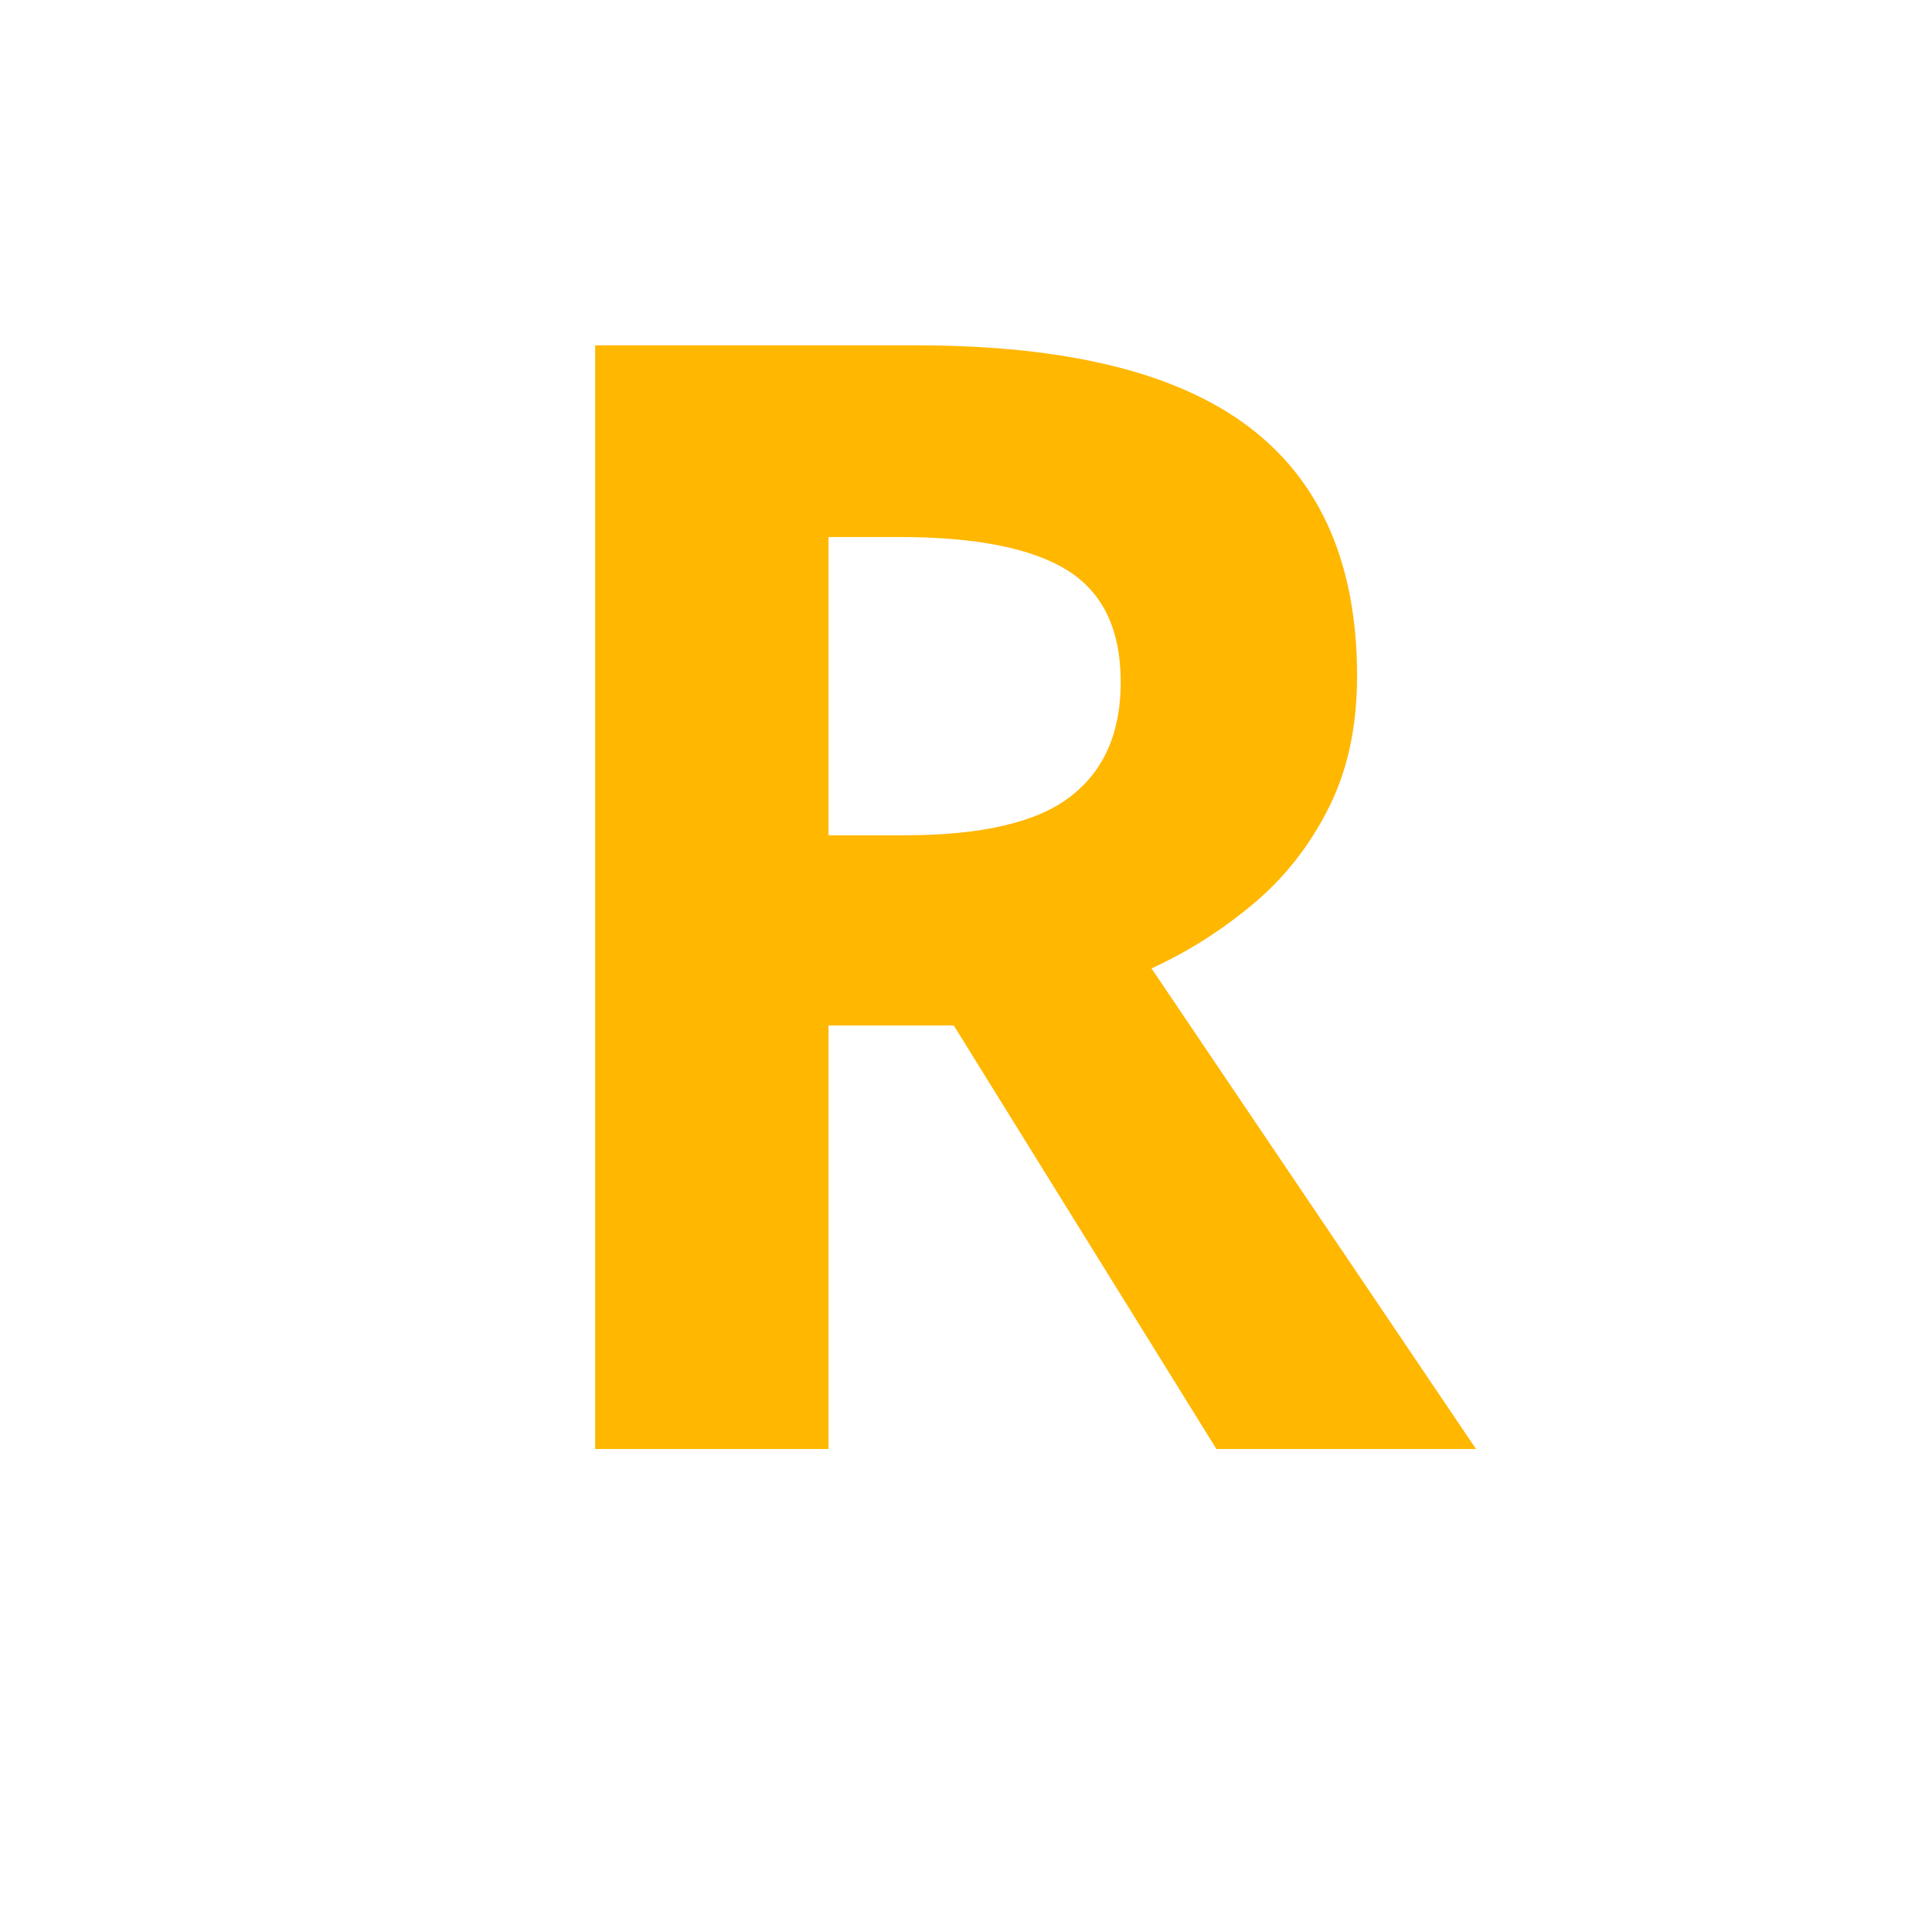
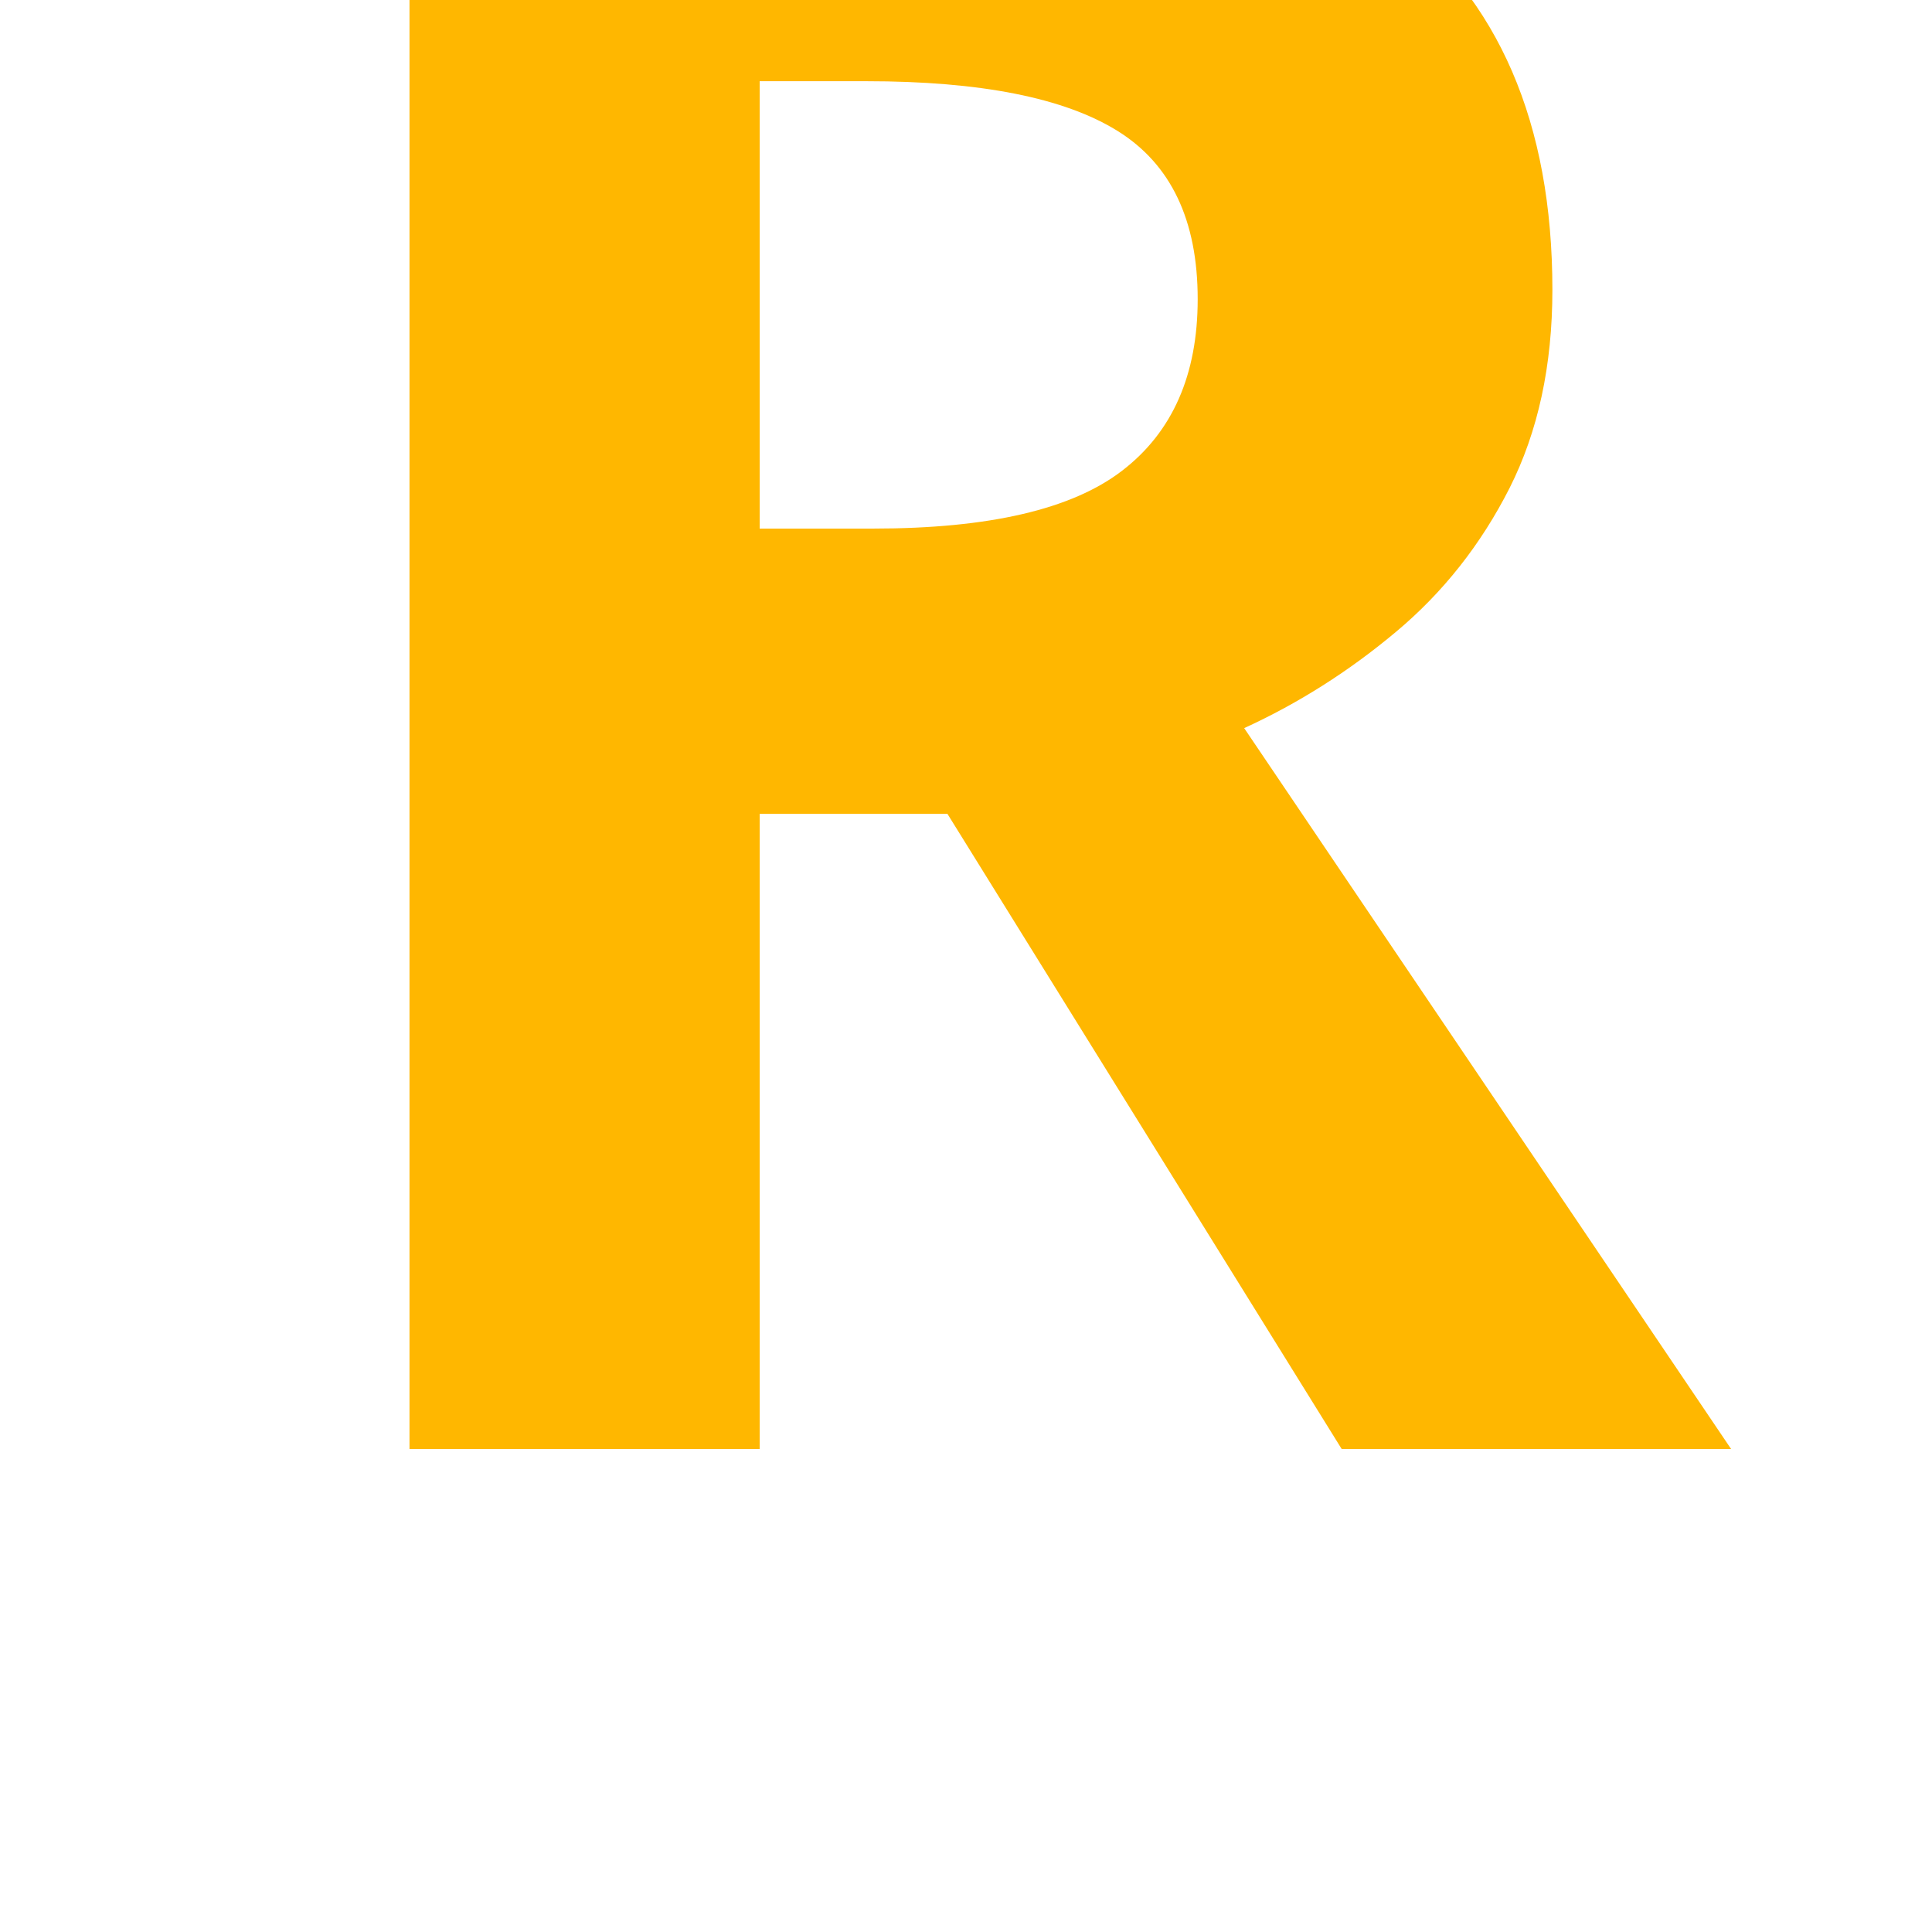
<svg xmlns="http://www.w3.org/2000/svg" viewBox="0 0 100 100">
-   <text x="50" y="75" font-family="Arial Black, sans-serif" font-size="80" font-weight="bold" fill="#ffb700" text-anchor="middle">
+   <text x="50" y="75" font-family="Arial Black, sans-serif" font-size="120" font-weight="bold" fill="#ffb700" text-anchor="middle">
    R
  </text>
</svg>
